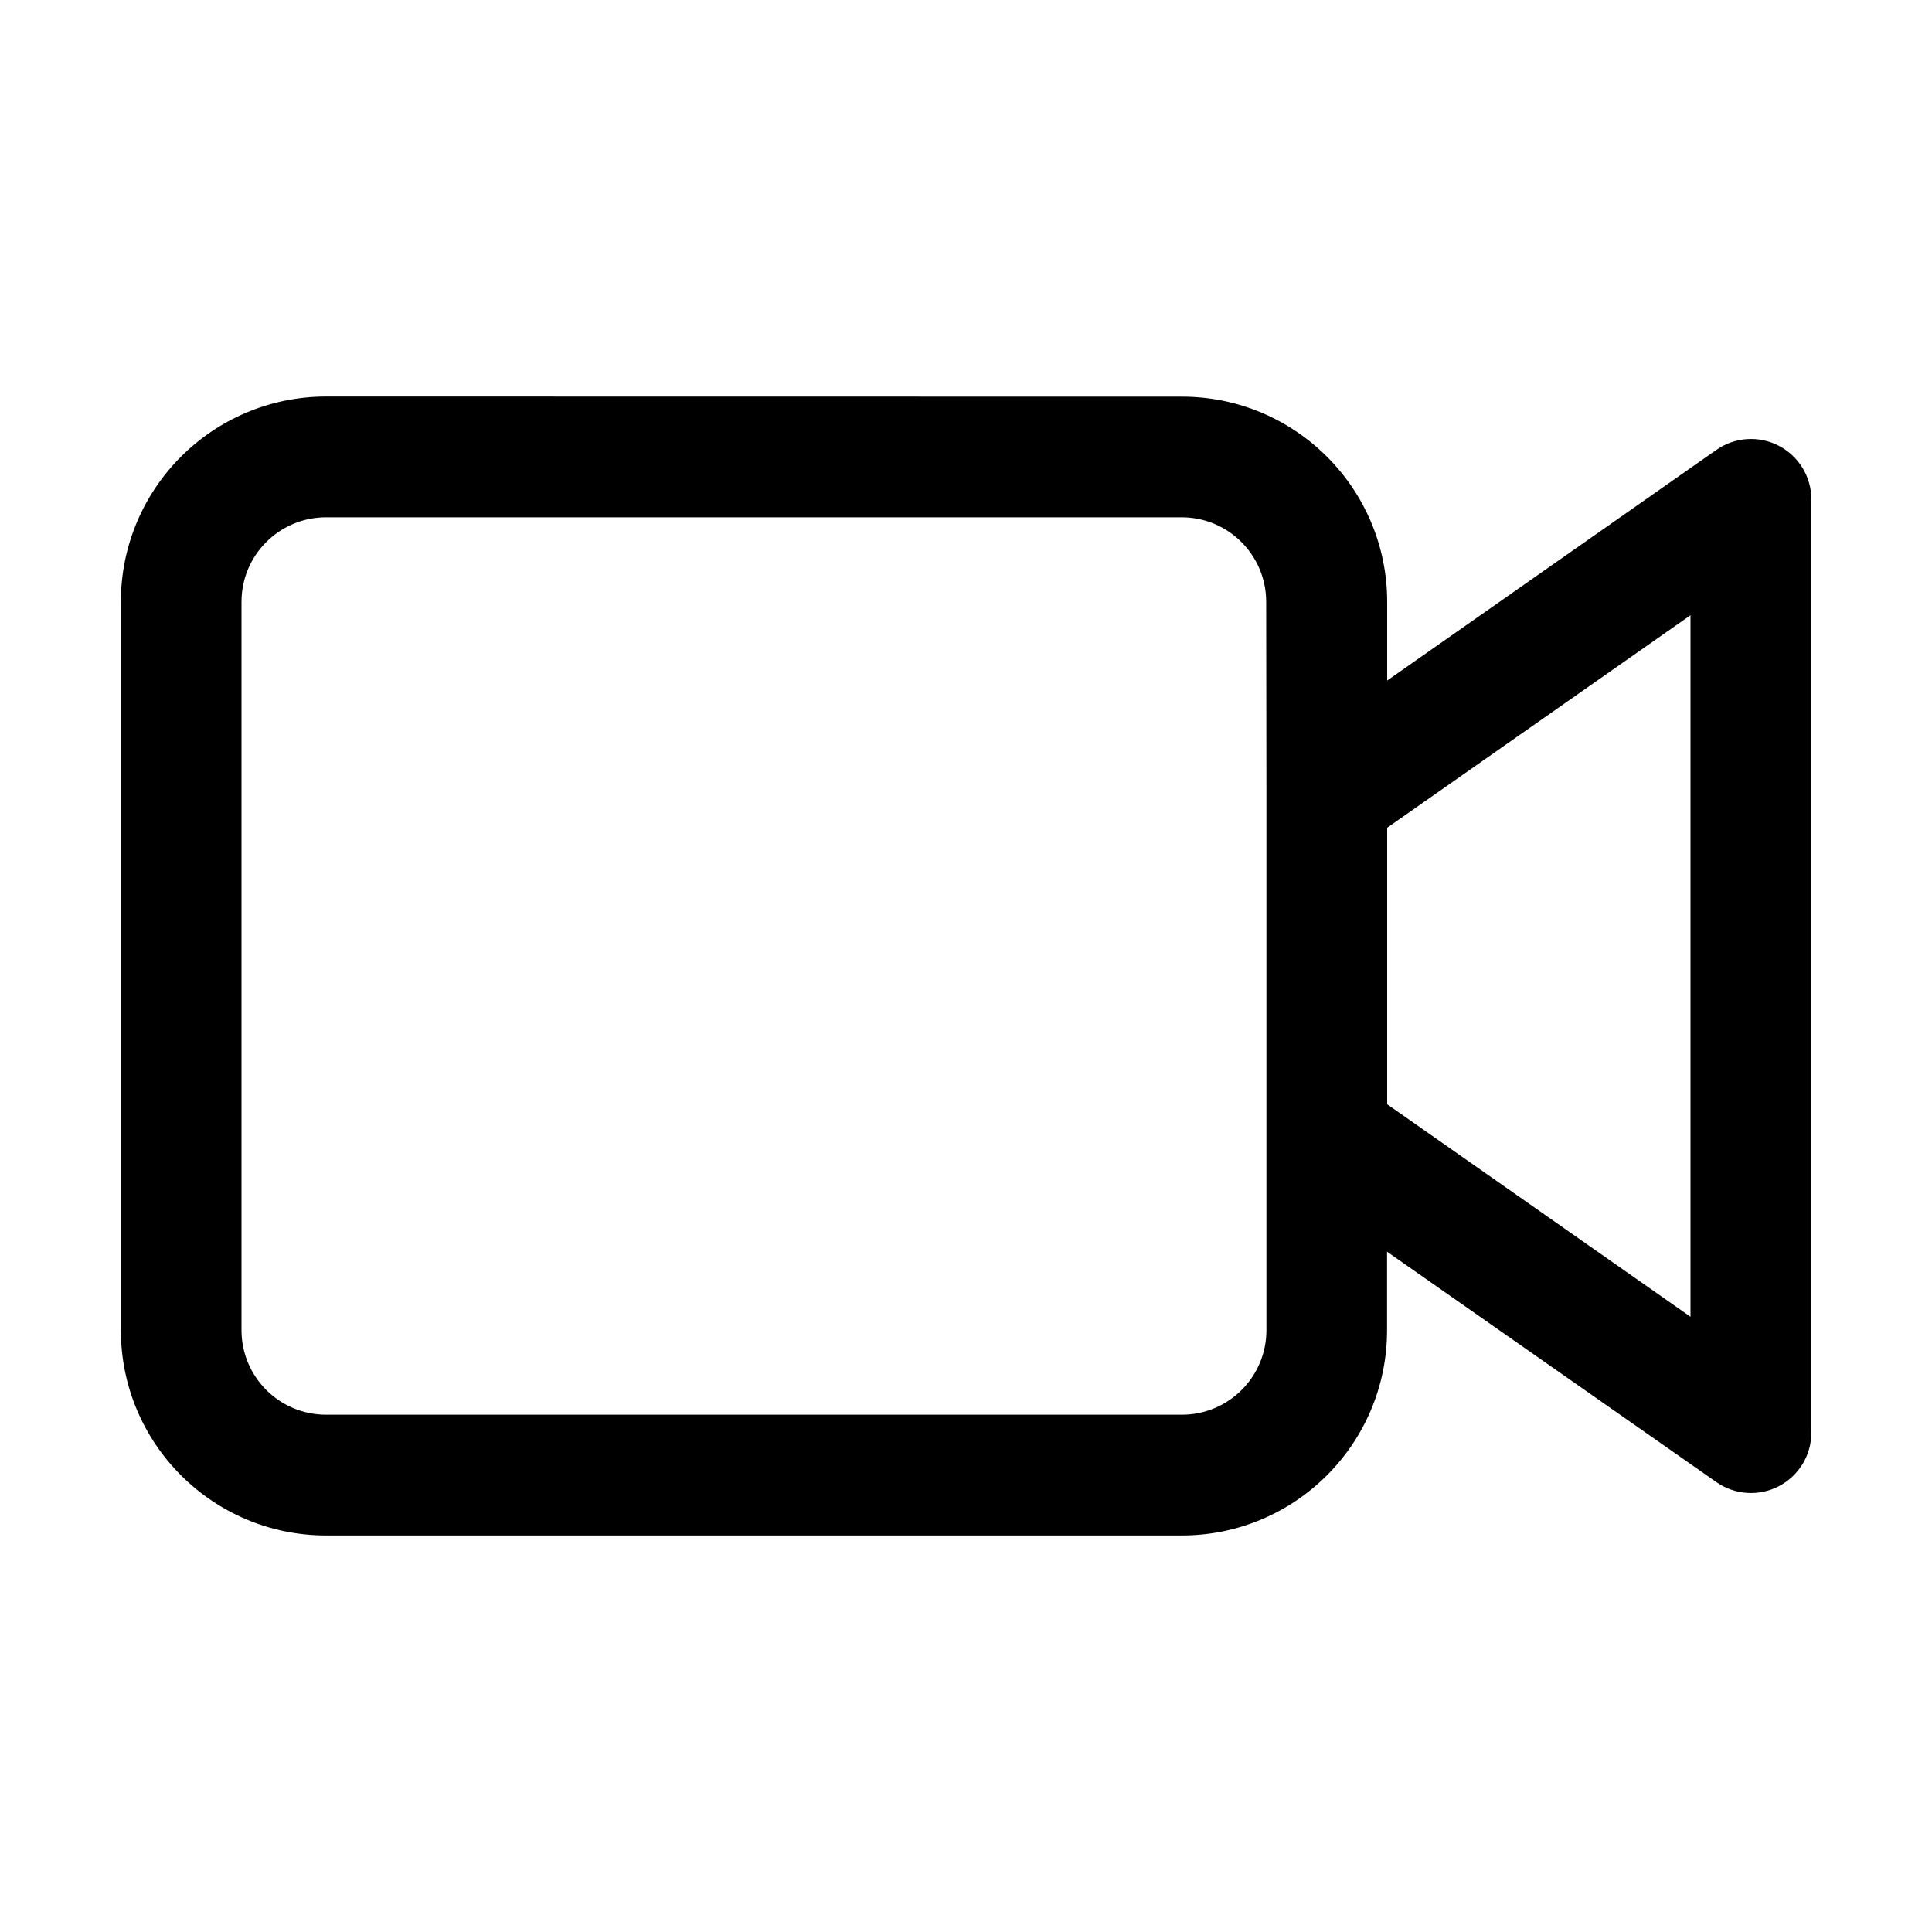
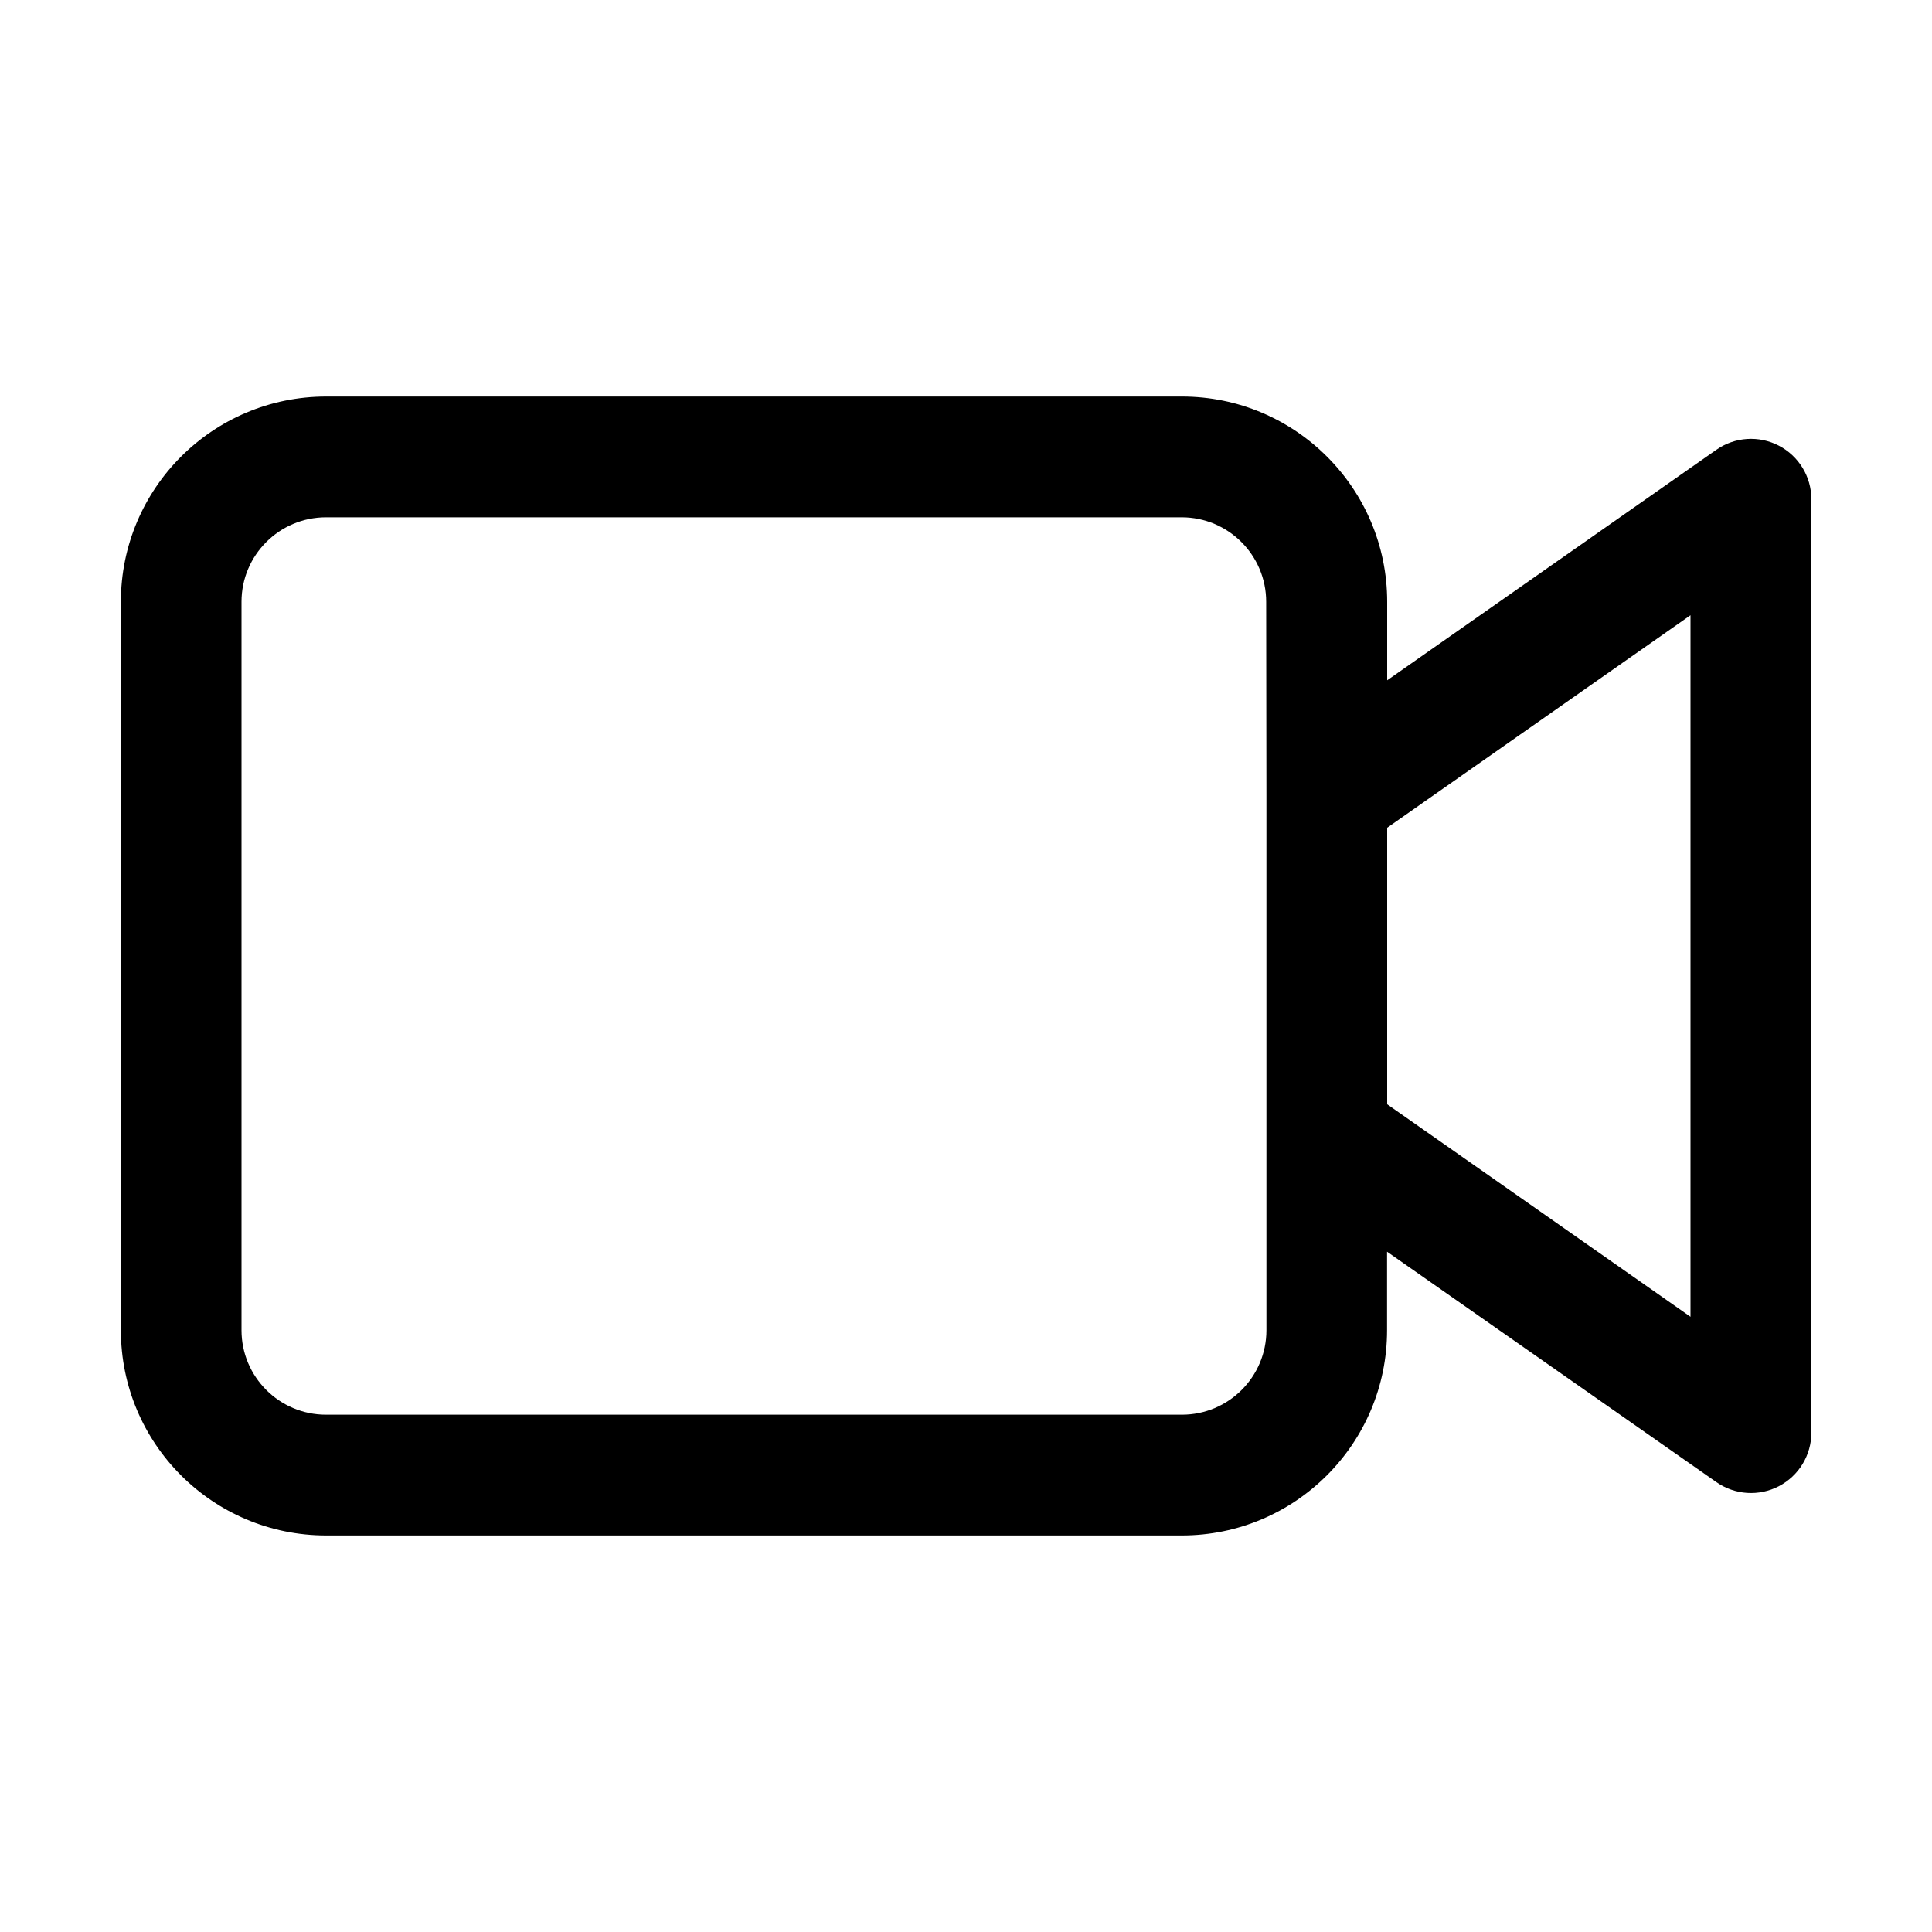
<svg xmlns="http://www.w3.org/2000/svg" width="16" height="16" fill="none" class="persona-icon" viewBox="0 0 16 16">
-   <path fill="currentColor" fill-rule="evenodd" d="M2.701 3.284a1.7 1.7 0 0 0-1.7 1.7v6.032a1.7 1.7 0 0 0 1.7 1.7h7.086a1.7 1.7 0 0 0 1.7-1.7v-.65l2.727 1.908a.5.5 0 0 0 .787-.41V4.136a.5.5 0 0 0-.787-.41l-2.726 1.91v-.651a1.7 1.7 0 0 0-1.7-1.7zm7.787 3.298v4.434a.7.7 0 0 1-.7.7H2.7a.7.7 0 0 1-.7-.7V4.984a.7.7 0 0 1 .7-.7h7.086a.7.7 0 0 1 .7.7zm1 2.563v-2.29L14 5.095v5.81z" clip-rule="evenodd" />
+   <path fill="currentColor" fill-rule="evenodd" d="M2.701 3.284a1.7 1.7 0 0 0-1.7 1.7v6.032a1.7 1.7 0 0 0 1.7 1.7h7.086a1.7 1.7 0 0 0 1.7-1.7v-.65l2.727 1.908a.5.5 0 0 0 .787-.41v-7.73a.5.5 0 0 0-.787-.409l-2.726 1.909v-.65a1.7 1.7 0 0 0-1.7-1.7zm7.787 3.298v4.434a.7.7 0 0 1-.7.7H2.7a.7.7 0 0 1-.7-.7V4.984a.7.7 0 0 1 .7-.7h7.086a.7.7 0 0 1 .7.7zm1 2.563v-2.29L14 5.095v5.81z" clip-rule="evenodd" />
</svg>
